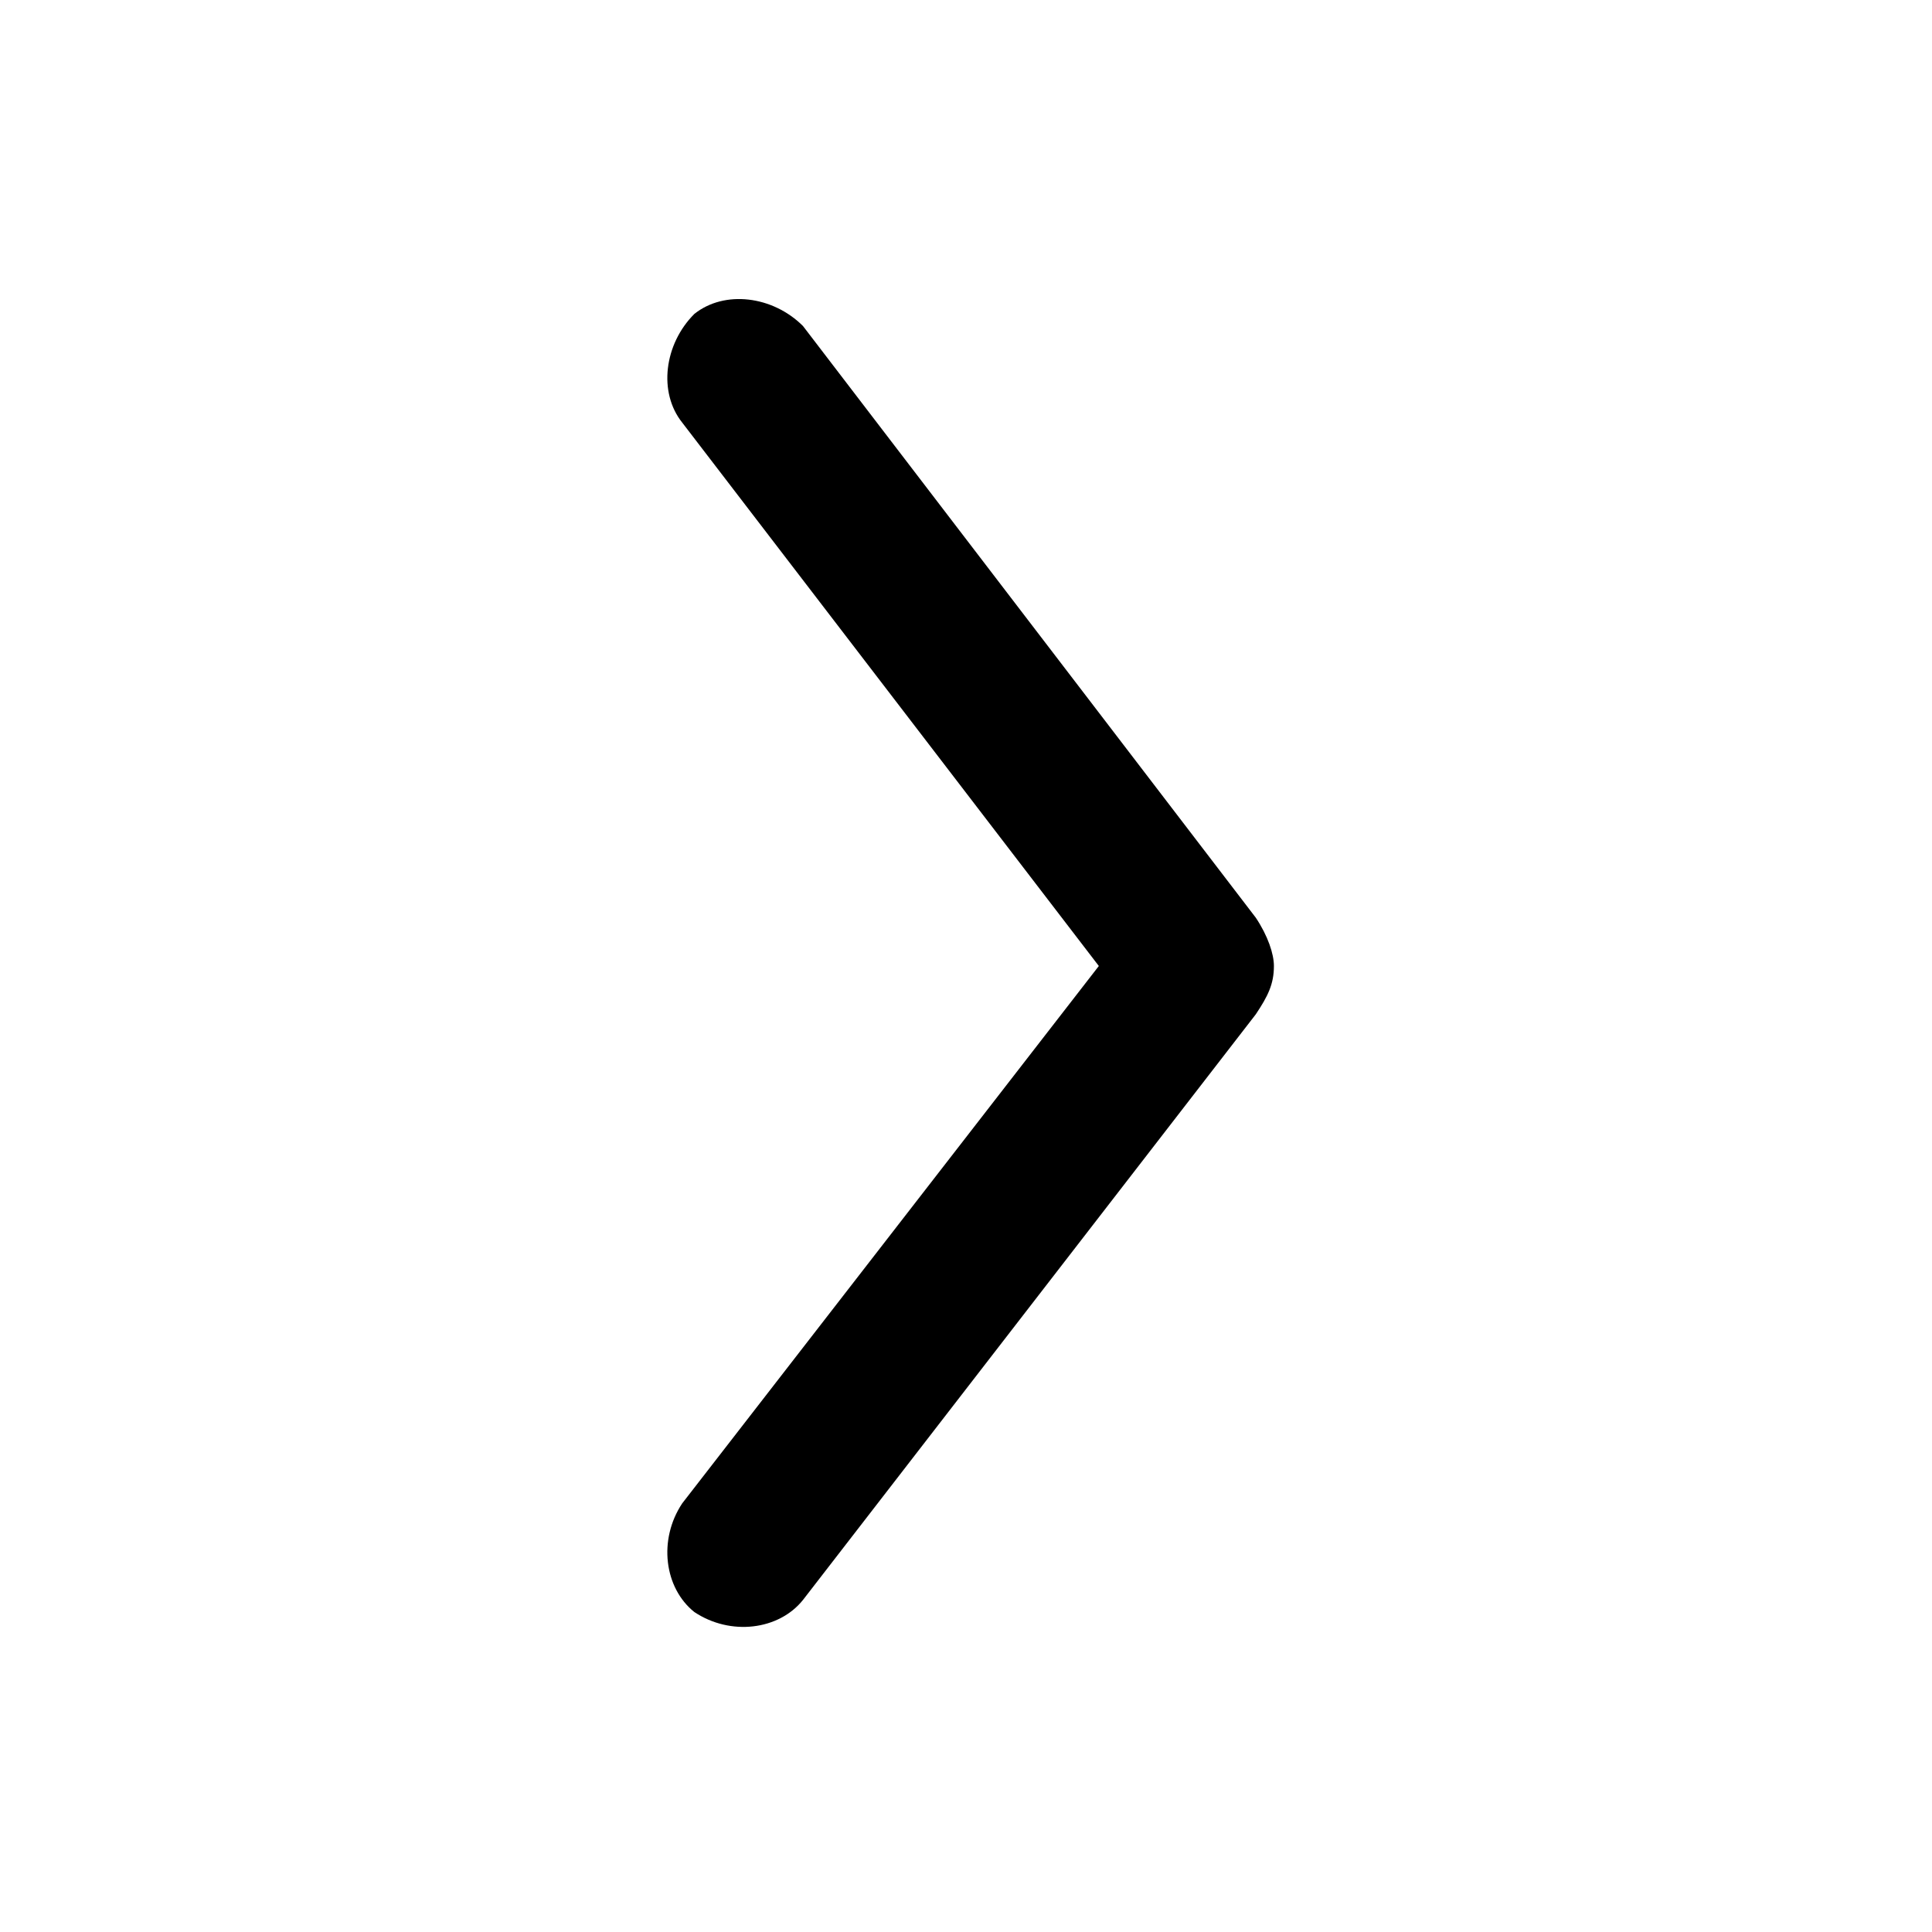
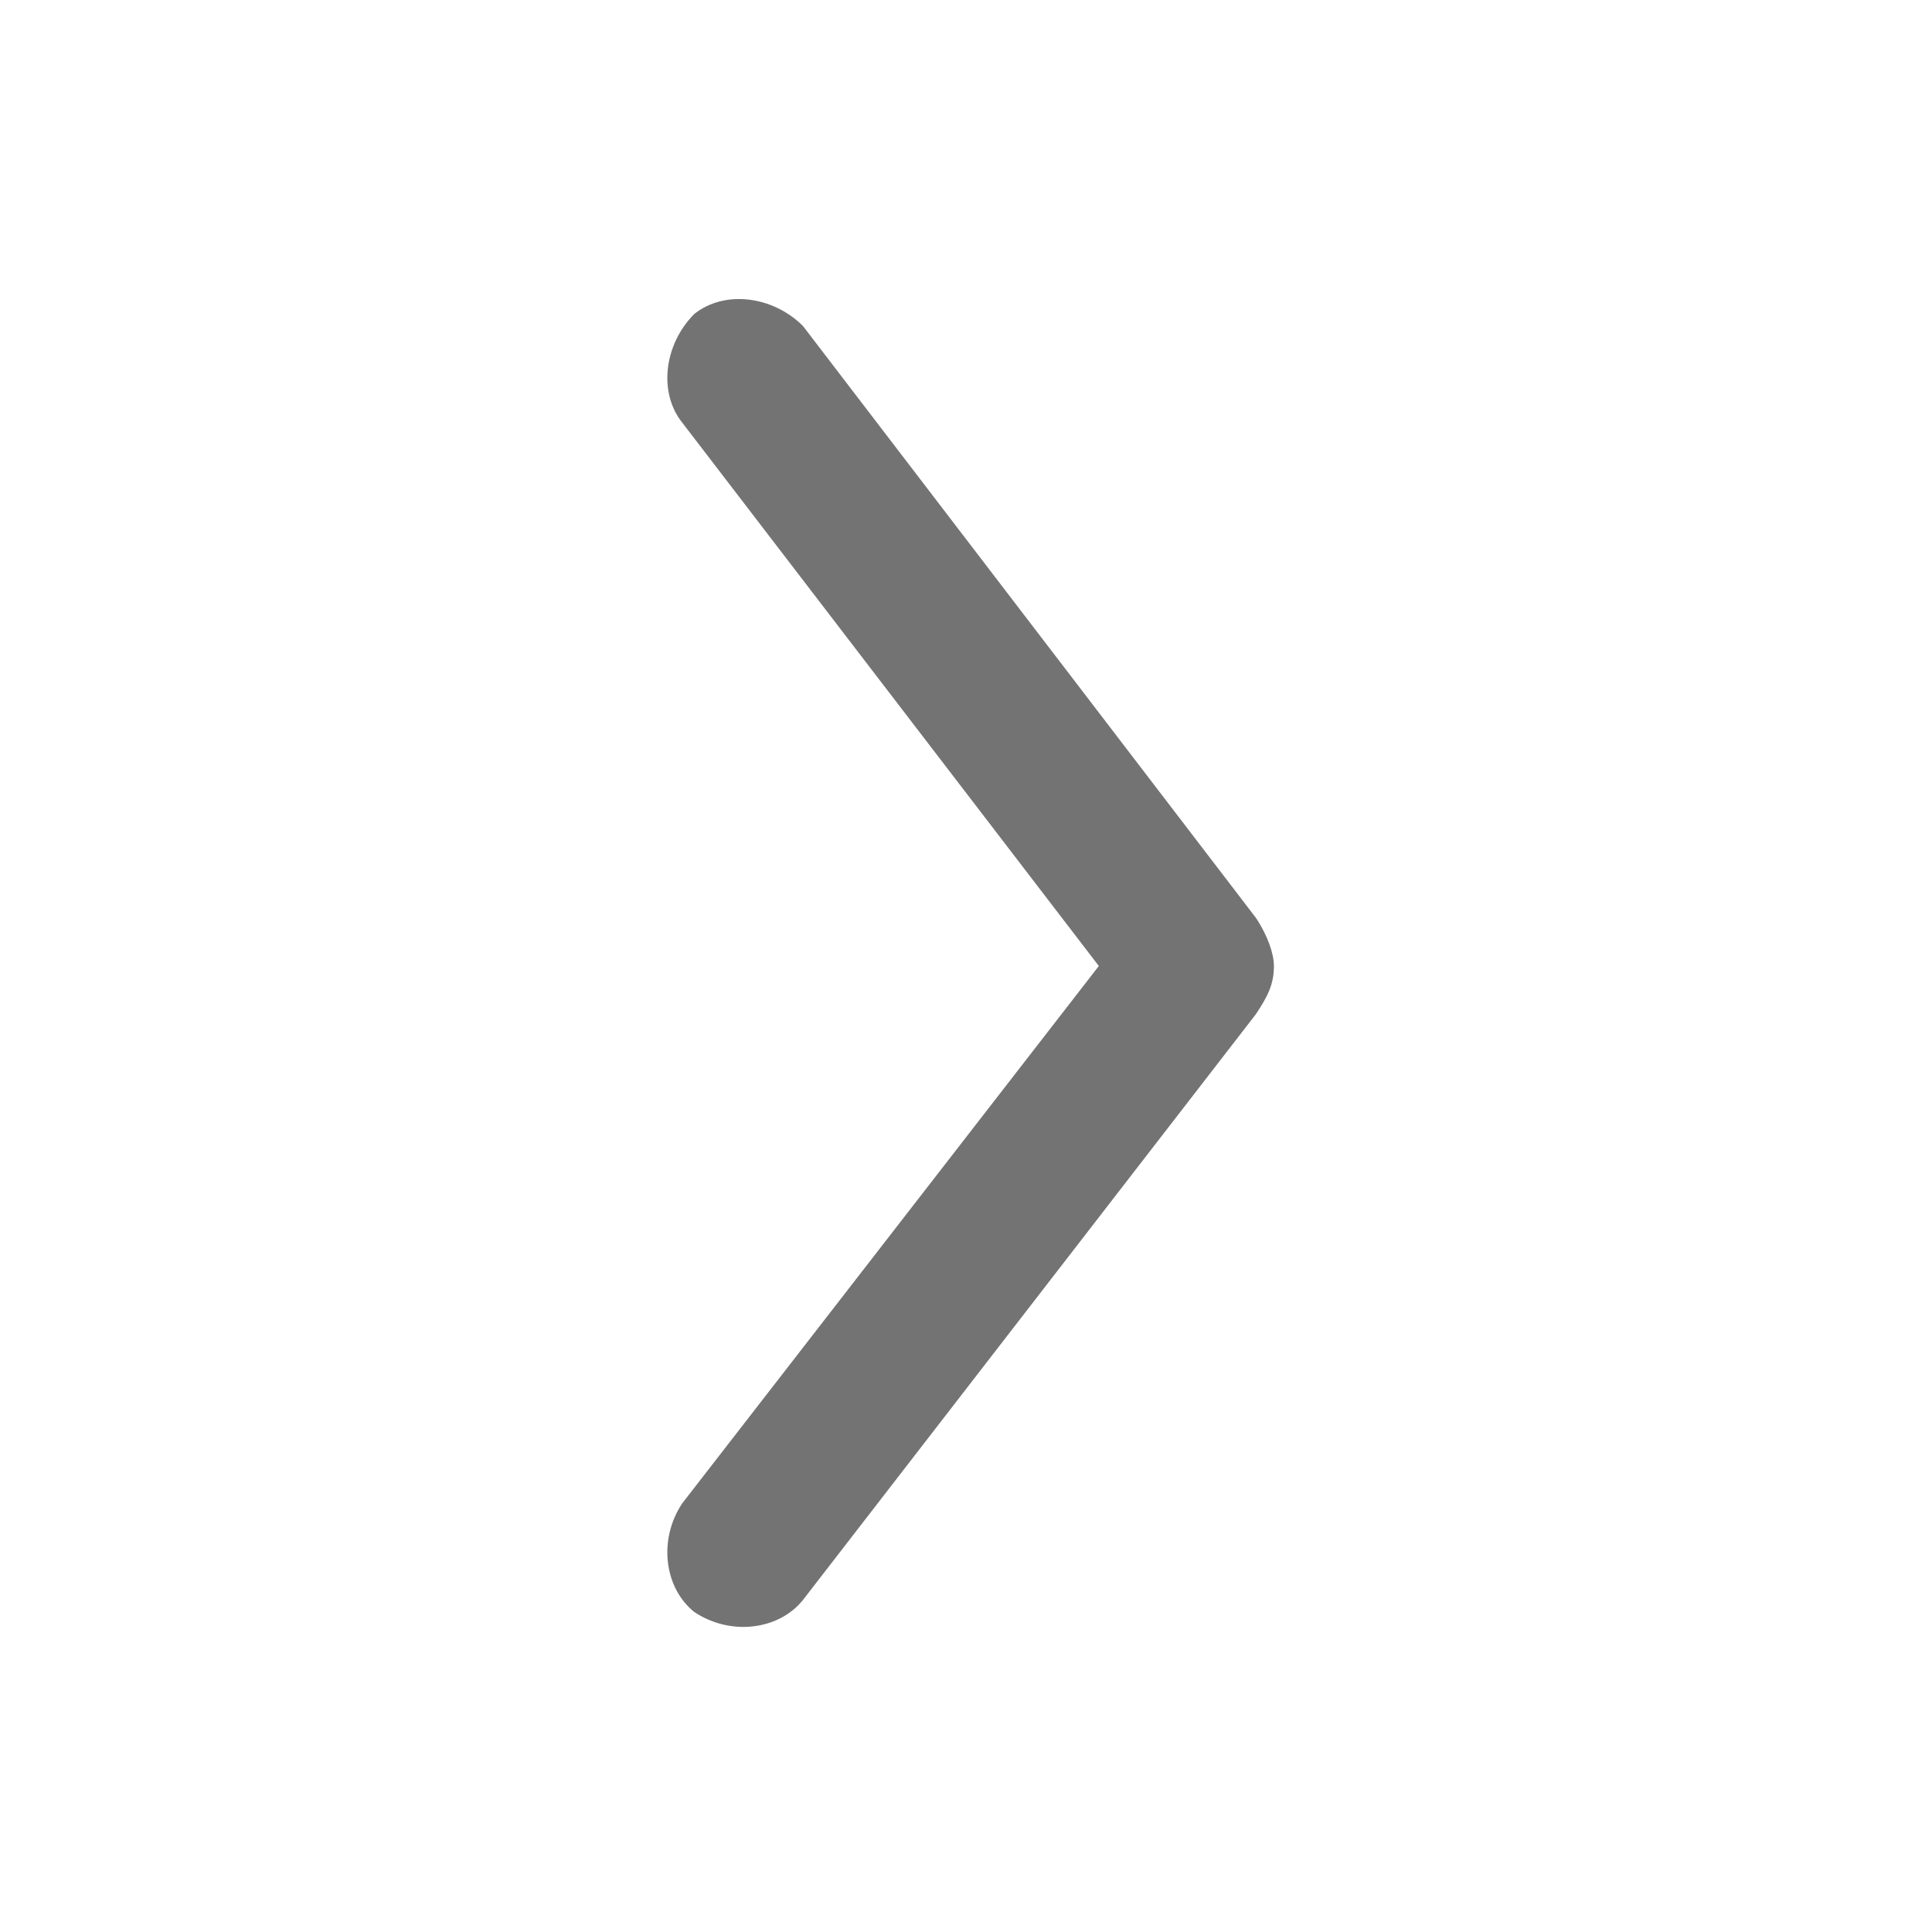
- <svg xmlns="http://www.w3.org/2000/svg" width="30px" viewBox="0 0 32 32" fill="#000000">
+ <svg xmlns="http://www.w3.org/2000/svg" width="22px" viewBox="0 0 32 32" fill="#737373">
  <g id="LINE">
</g>
  <g id="OUTLINED">
    <g id="chevron_1_">
      <path d="M21.1,16c0,0.3-0.1,0.5-0.3,0.8l-7.5,9.7c-0.4,0.5-1.2,0.6-1.8,0.2c-0.5-0.4-0.6-1.2-0.2-1.8l6.9-8.9l-6.9-9    c-0.4-0.5-0.3-1.3,0.2-1.8c0.5-0.4,1.3-0.3,1.8,0.2l7.5,9.8C21,15.5,21.1,15.8,21.1,16z" />
    </g>
  </g>
</svg>
